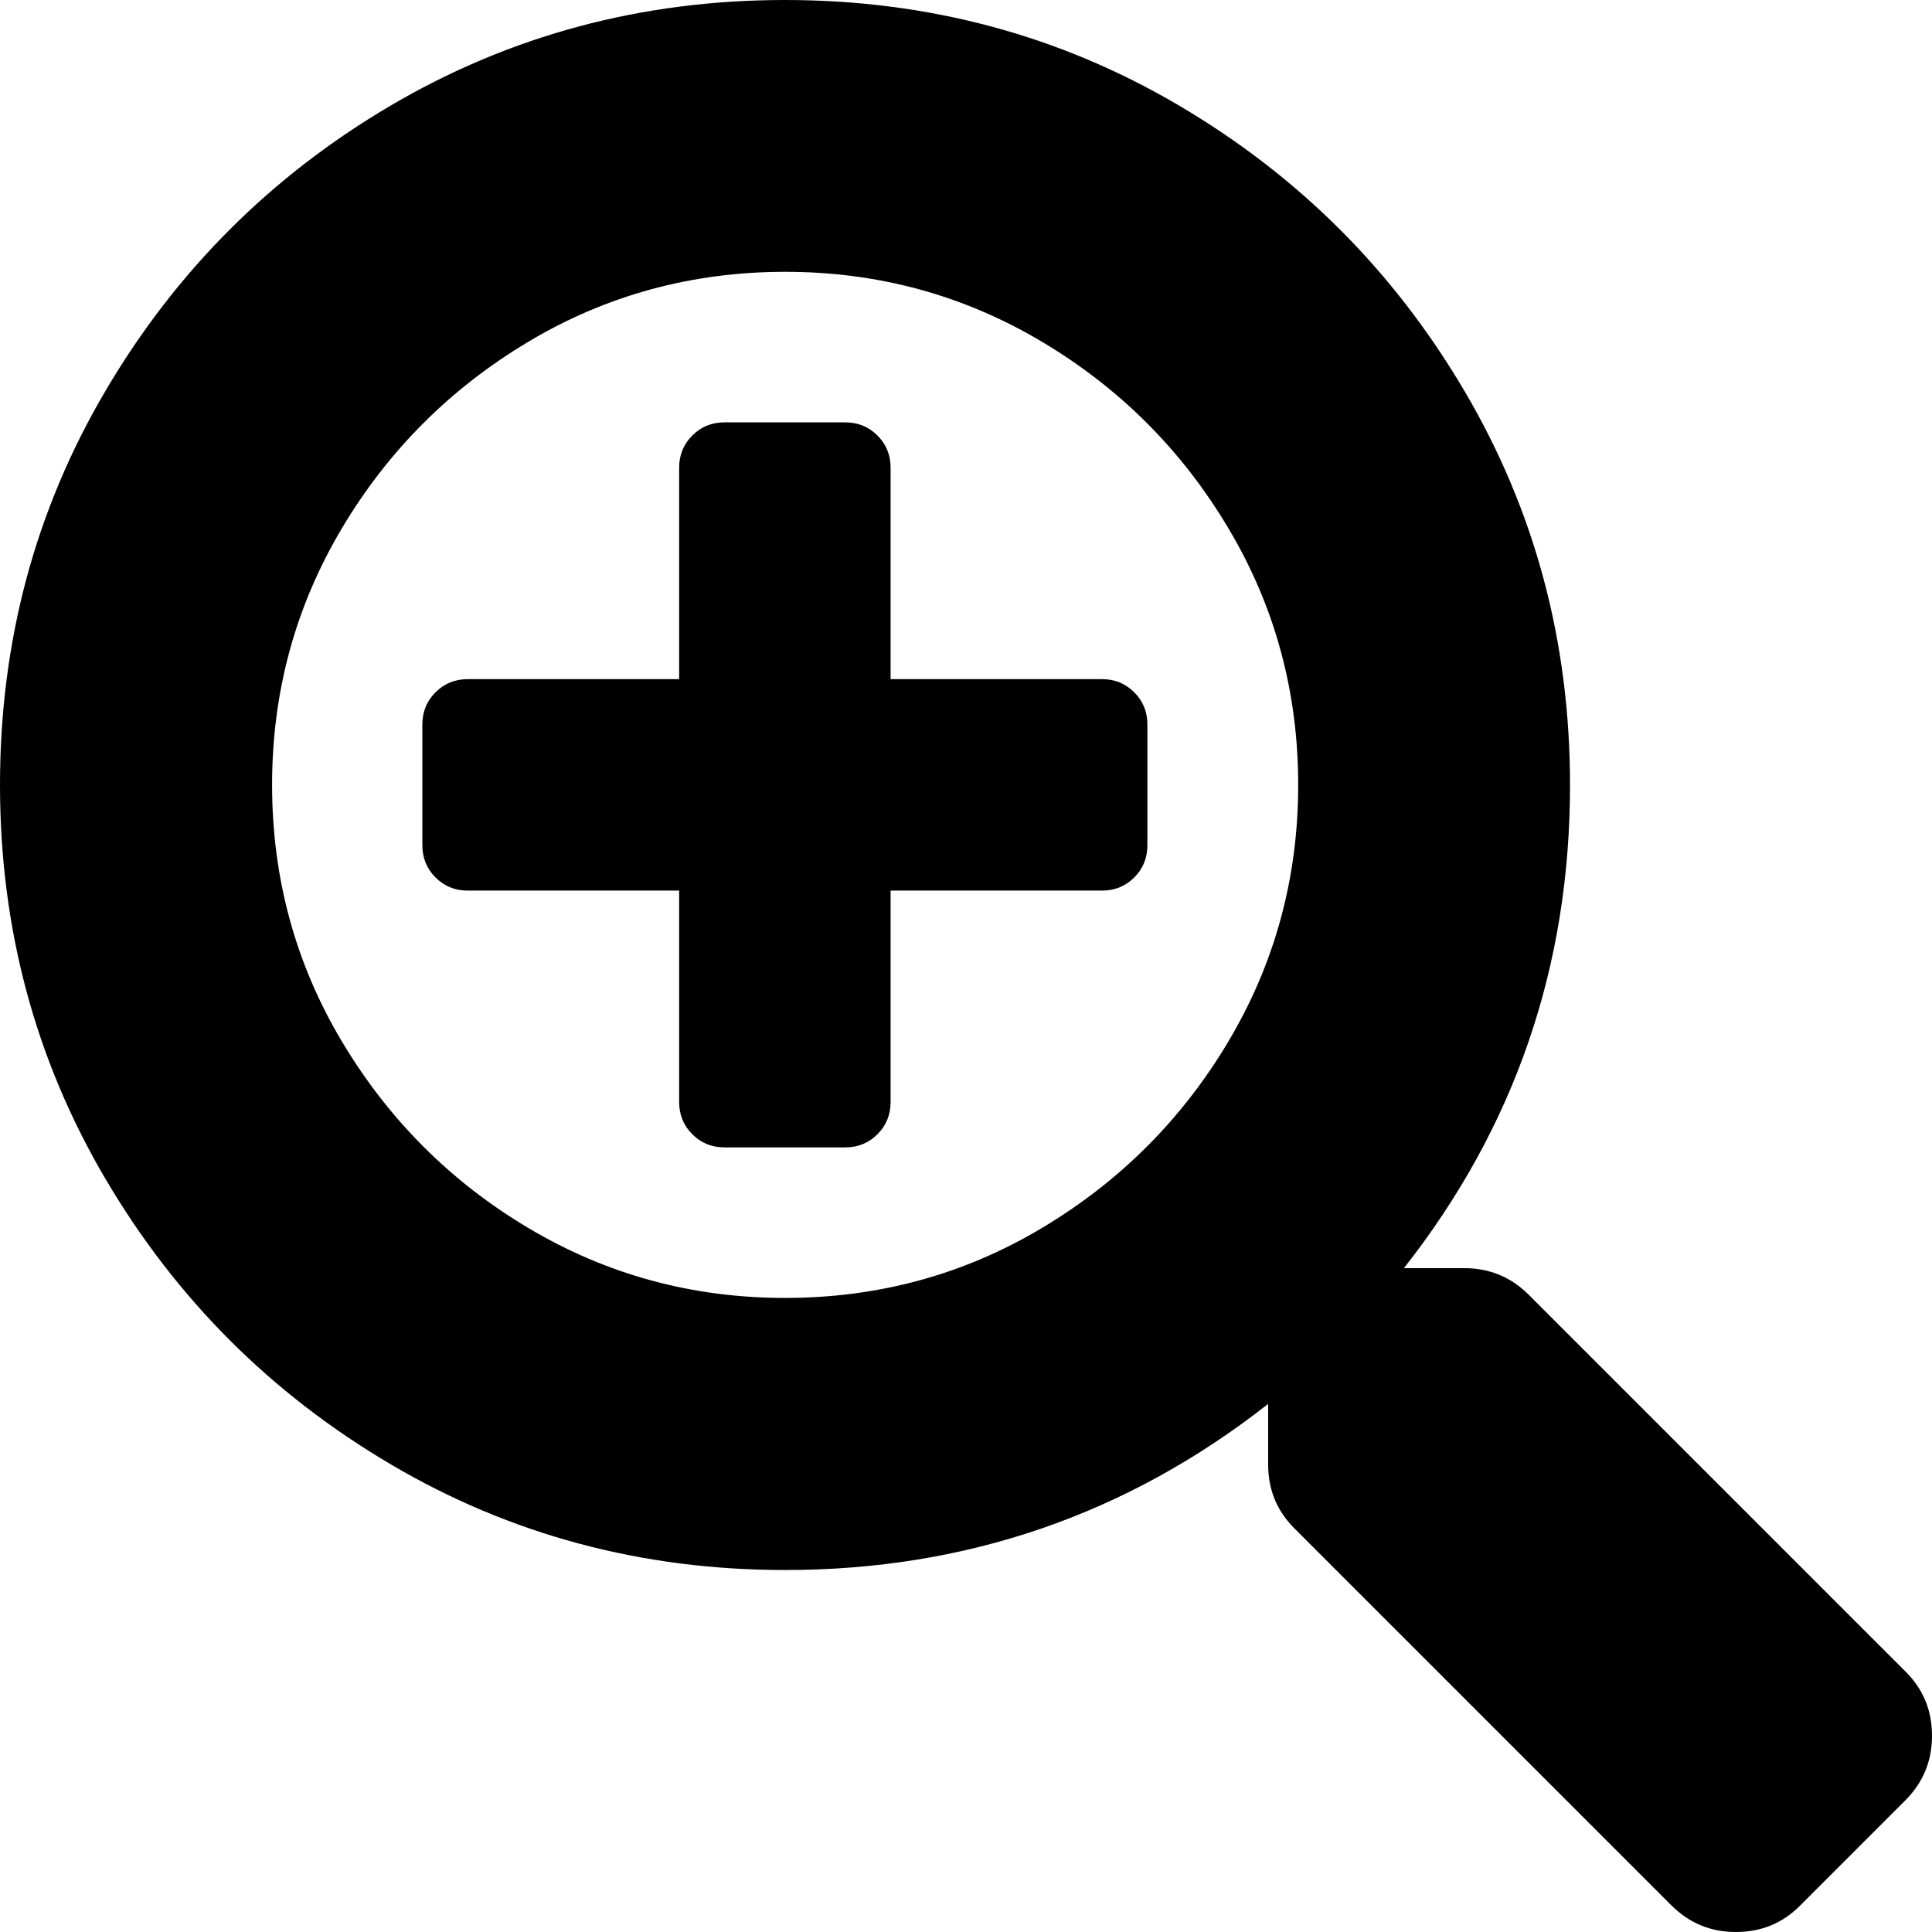
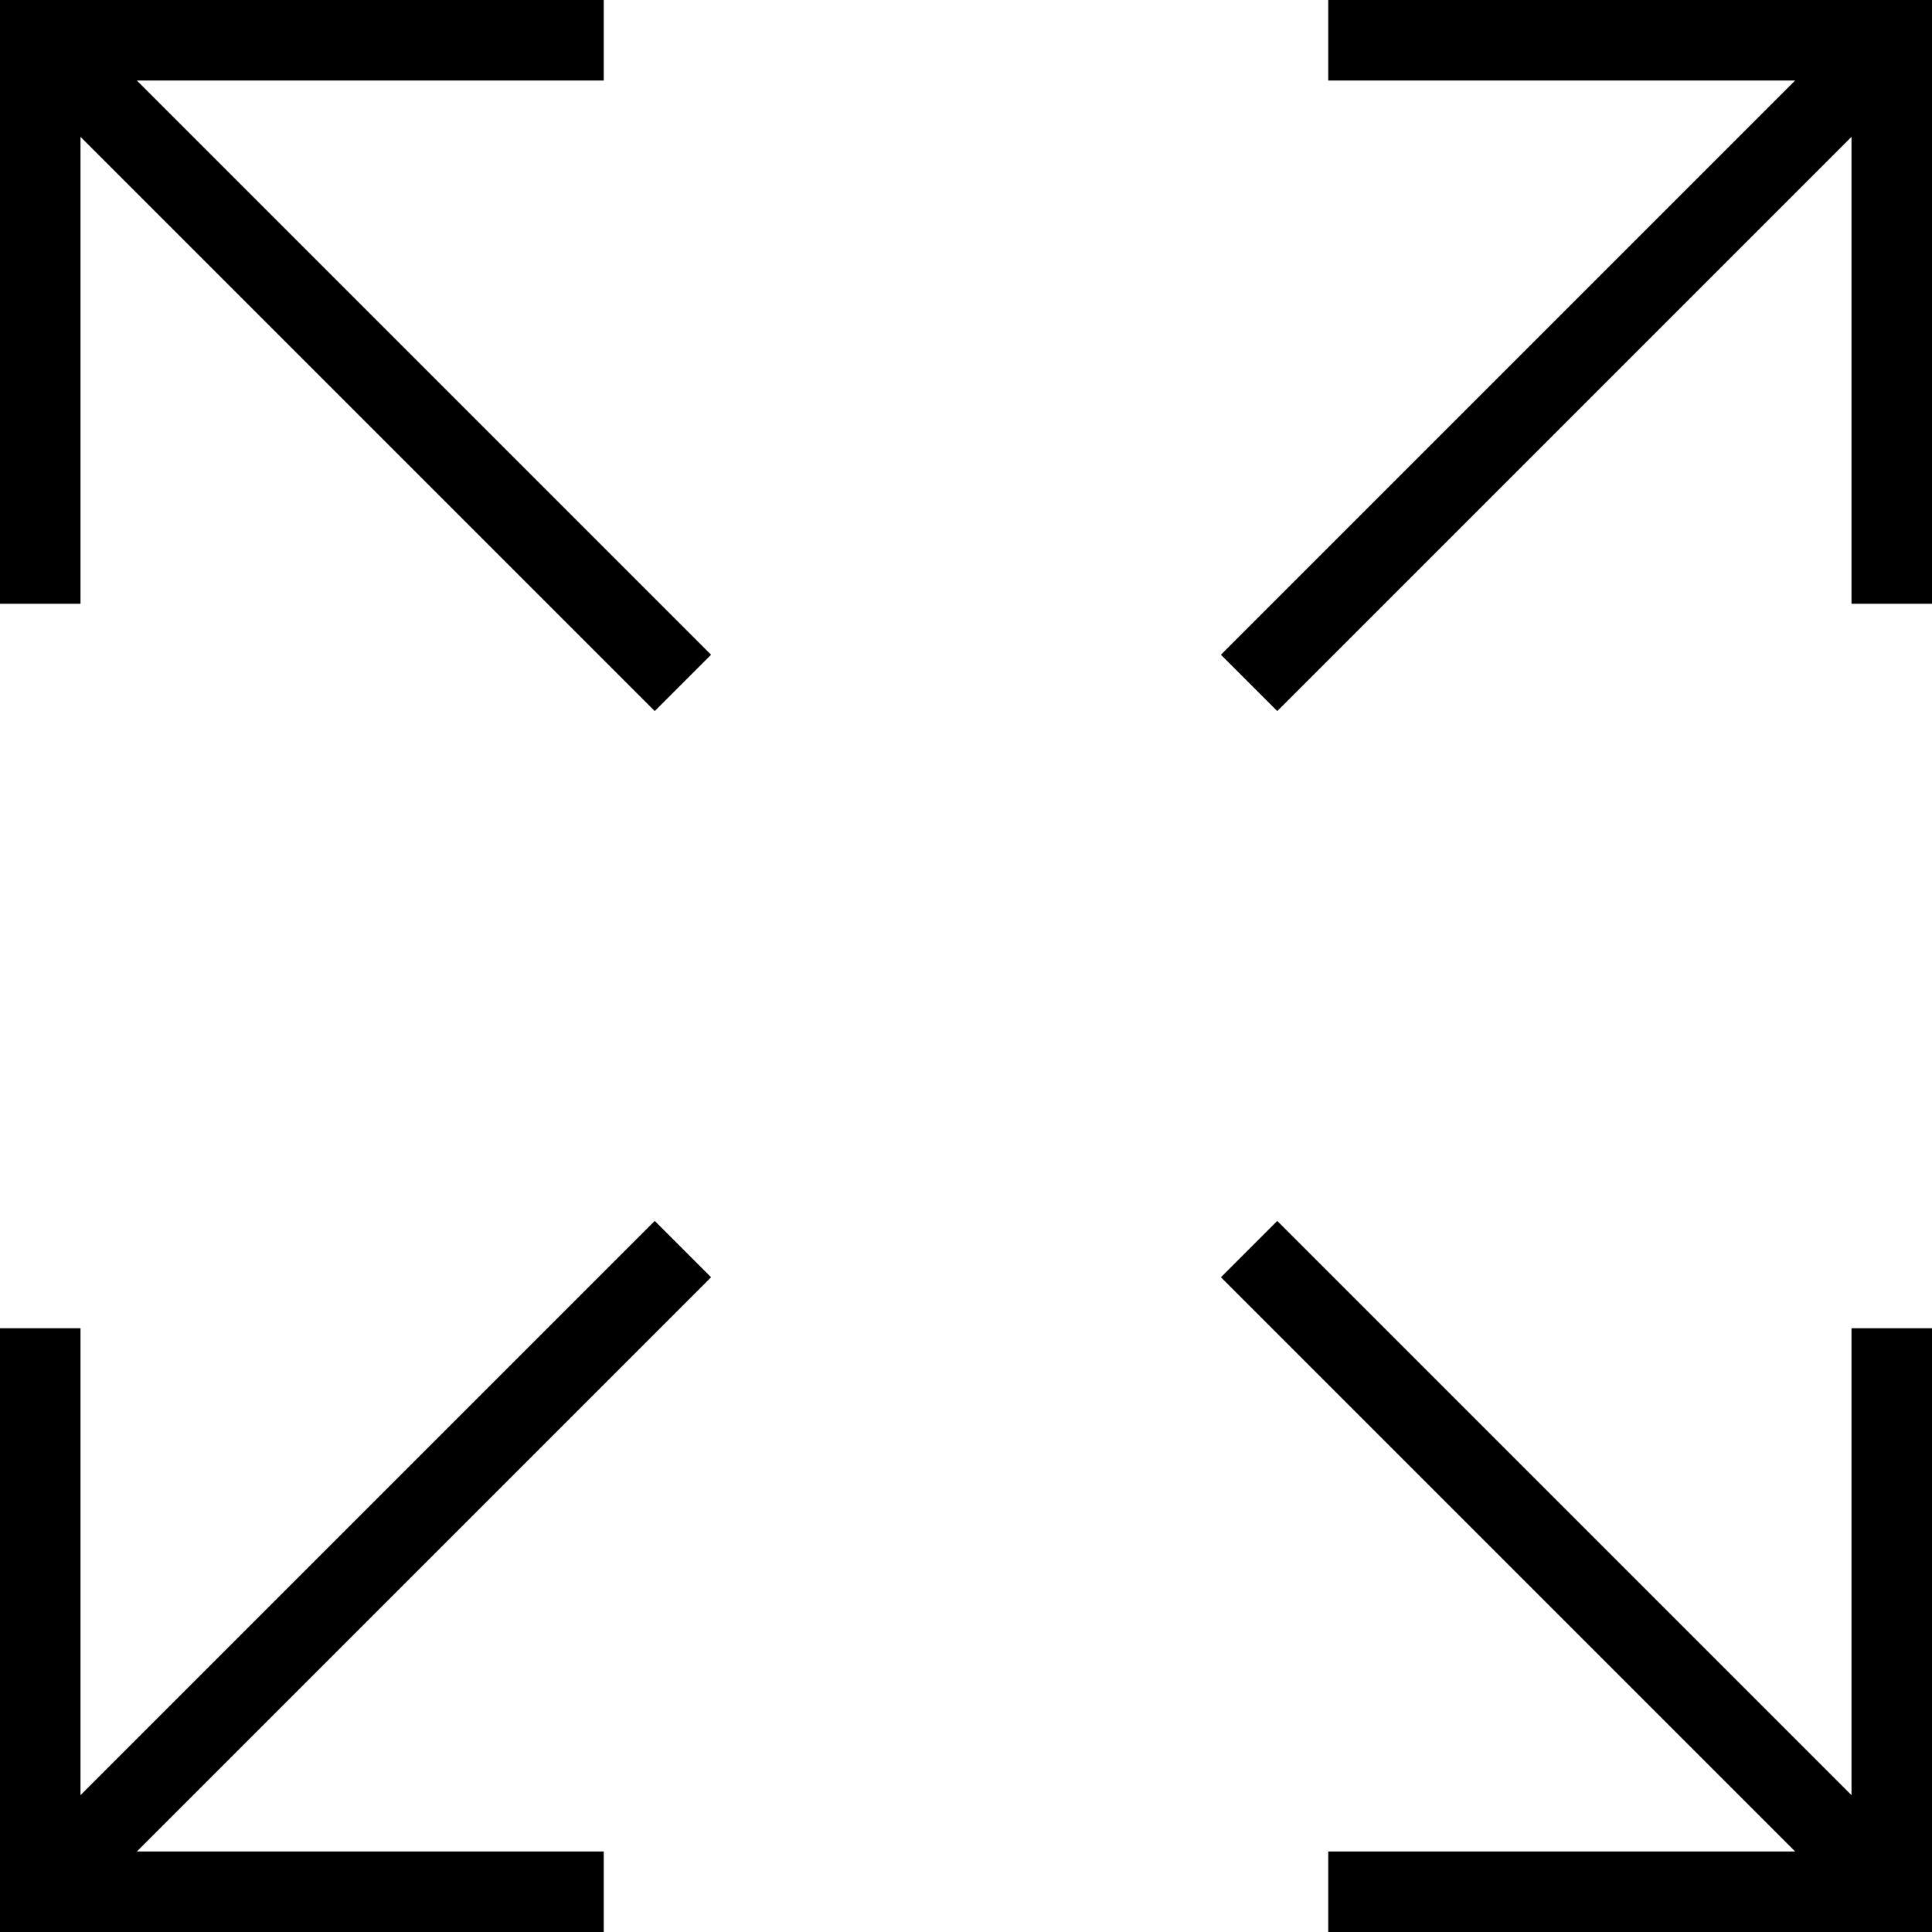
- <svg xmlns="http://www.w3.org/2000/svg" class="c-media__svg" width="72" height="72" fill="currentColor" viewBox="0 0 72 72">
-   <path d="m67.08 71.02c-.66.66-1.45.98-2.39.98s-1.73-.33-2.39-.98l-14.06-14.06c-.66-.66-.98-1.45-.98-2.39v-2.25c-5.25 4.12-11.25 6.19-18 6.19-5.34 0-10.24-1.31-14.7-3.94s-7.99-6.16-10.62-10.62-3.94-9.36-3.94-14.7 1.31-10.24 3.94-14.7 6.16-7.99 10.61-10.61 9.36-3.94 14.7-3.94 10.24 1.31 14.7 3.94 7.99 6.16 10.62 10.62 3.94 9.35 3.94 14.7c0 6.75-2.06 12.75-6.19 18h2.25c.94 0 1.73.33 2.39.98l14.06 14.06c.66.66.98 1.45.98 2.39s-.33 1.73-.98 2.39zm-21.3-51.33c-1.73-2.91-4.05-5.23-6.96-6.96s-6.09-2.6-9.56-2.6-6.66.87-9.56 2.6-5.23 4.05-6.96 6.96-2.6 6.09-2.6 9.56.87 6.66 2.6 9.56 4.05 5.23 6.96 6.96 6.09 2.6 9.56 2.6 6.66-.87 9.56-2.6 5.23-4.05 6.96-6.96 2.6-6.09 2.6-9.56-.87-6.66-2.6-9.56zm-3.02 11.81c0 .47-.16.87-.49 1.2s-.73.49-1.2.49h-7.88v7.88c0 .47-.16.87-.49 1.2s-.73.49-1.2.49h-4.5c-.47 0-.87-.16-1.2-.49s-.49-.73-.49-1.2v-7.88h-7.88c-.47 0-.87-.16-1.2-.49s-.49-.73-.49-1.2v-4.5c0-.47.16-.87.49-1.2s.73-.49 1.2-.49h7.88v-7.88c0-.47.16-.87.49-1.2s.73-.49 1.2-.49h4.5c.47 0 .87.16 1.2.49s.49.73.49 1.2v7.88h7.88c.47 0 .87.16 1.2.49s.49.73.49 1.2z" />
+ <svg xmlns="http://www.w3.org/2000/svg" width="72" height="72" class="c-media__svg" fill="currentColor" enable-background="new 0 0 72 72" viewBox="0 0 72 72">
+   <path d="m66.9 3-21.4 21.4 2.1 2.1 21.4-21.4v17.4h3v-22.5h-22.5v3zm-21.4 44.6 21.4 21.4h-17.4v3h22.5v-22.5h-3v17.4l-21.4-21.4zm-45.5-25.1h3v-17.4l21.4 21.4 2.1-2.1-21.4-21.4h17.4v-3h-22.5zm3 27h-3v22.5h22.5v-3h-17.4l21.4-21.4-2.1-2.1-21.4 21.4z" />
</svg>
